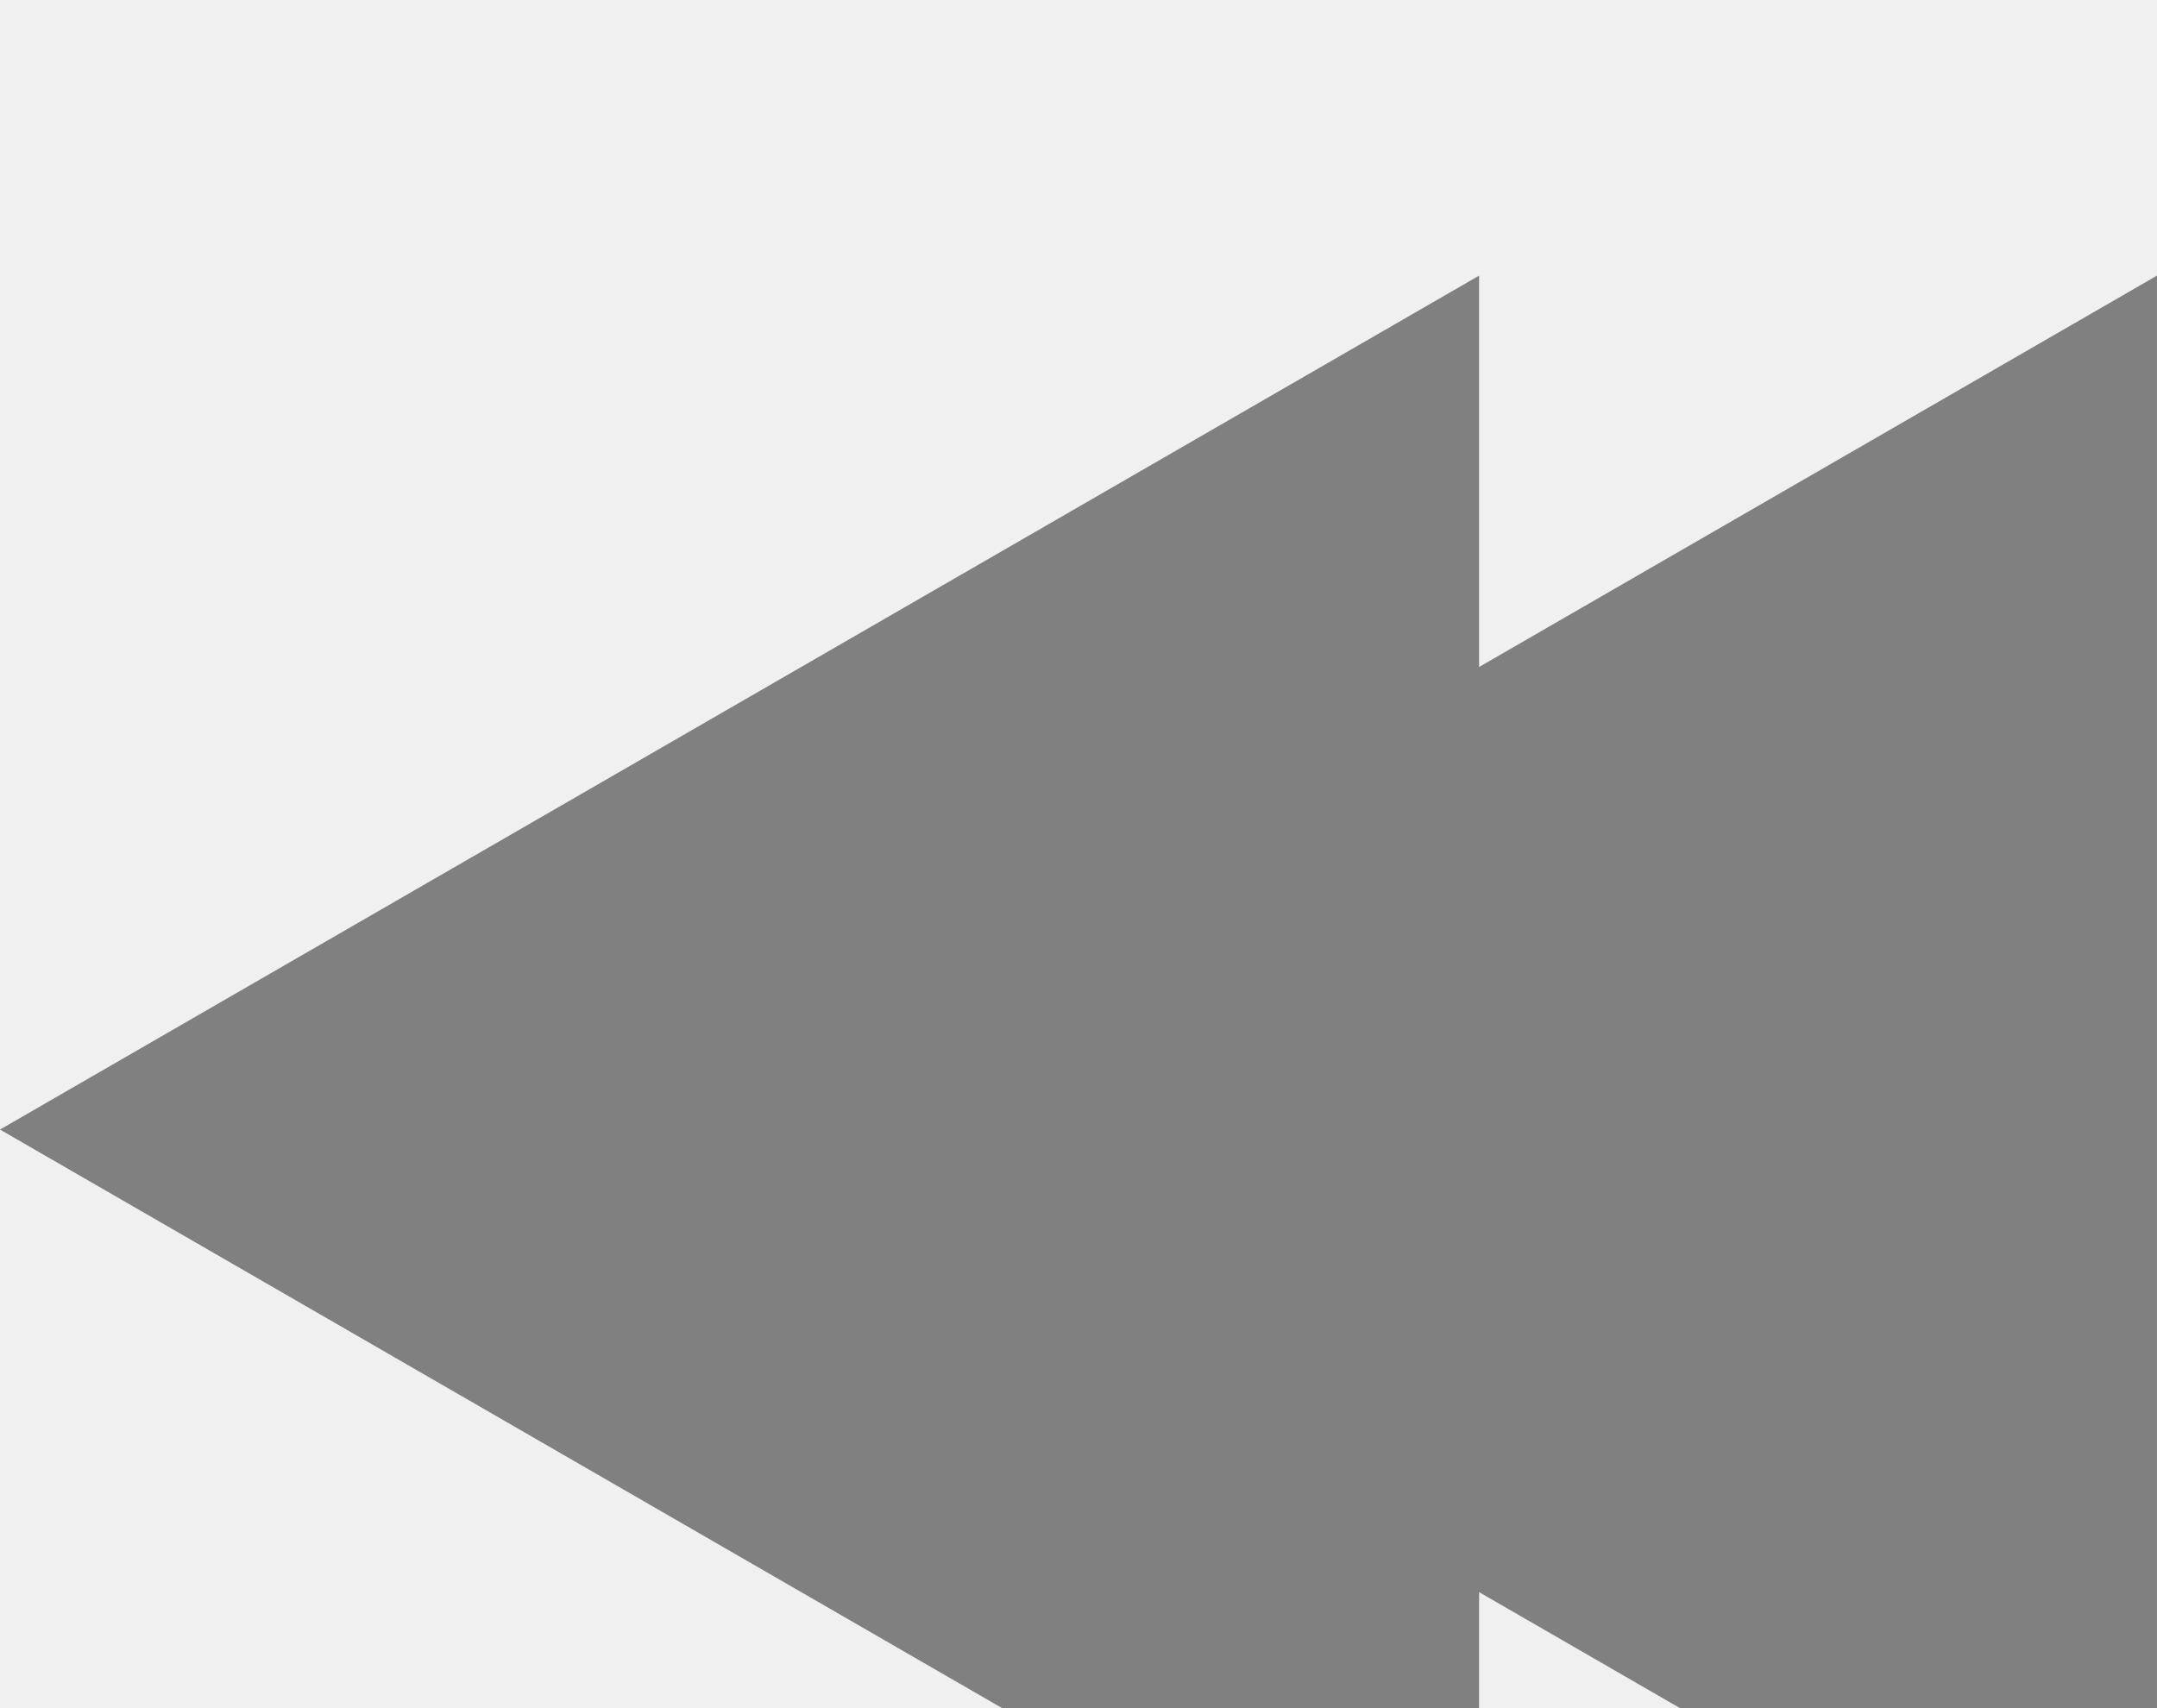
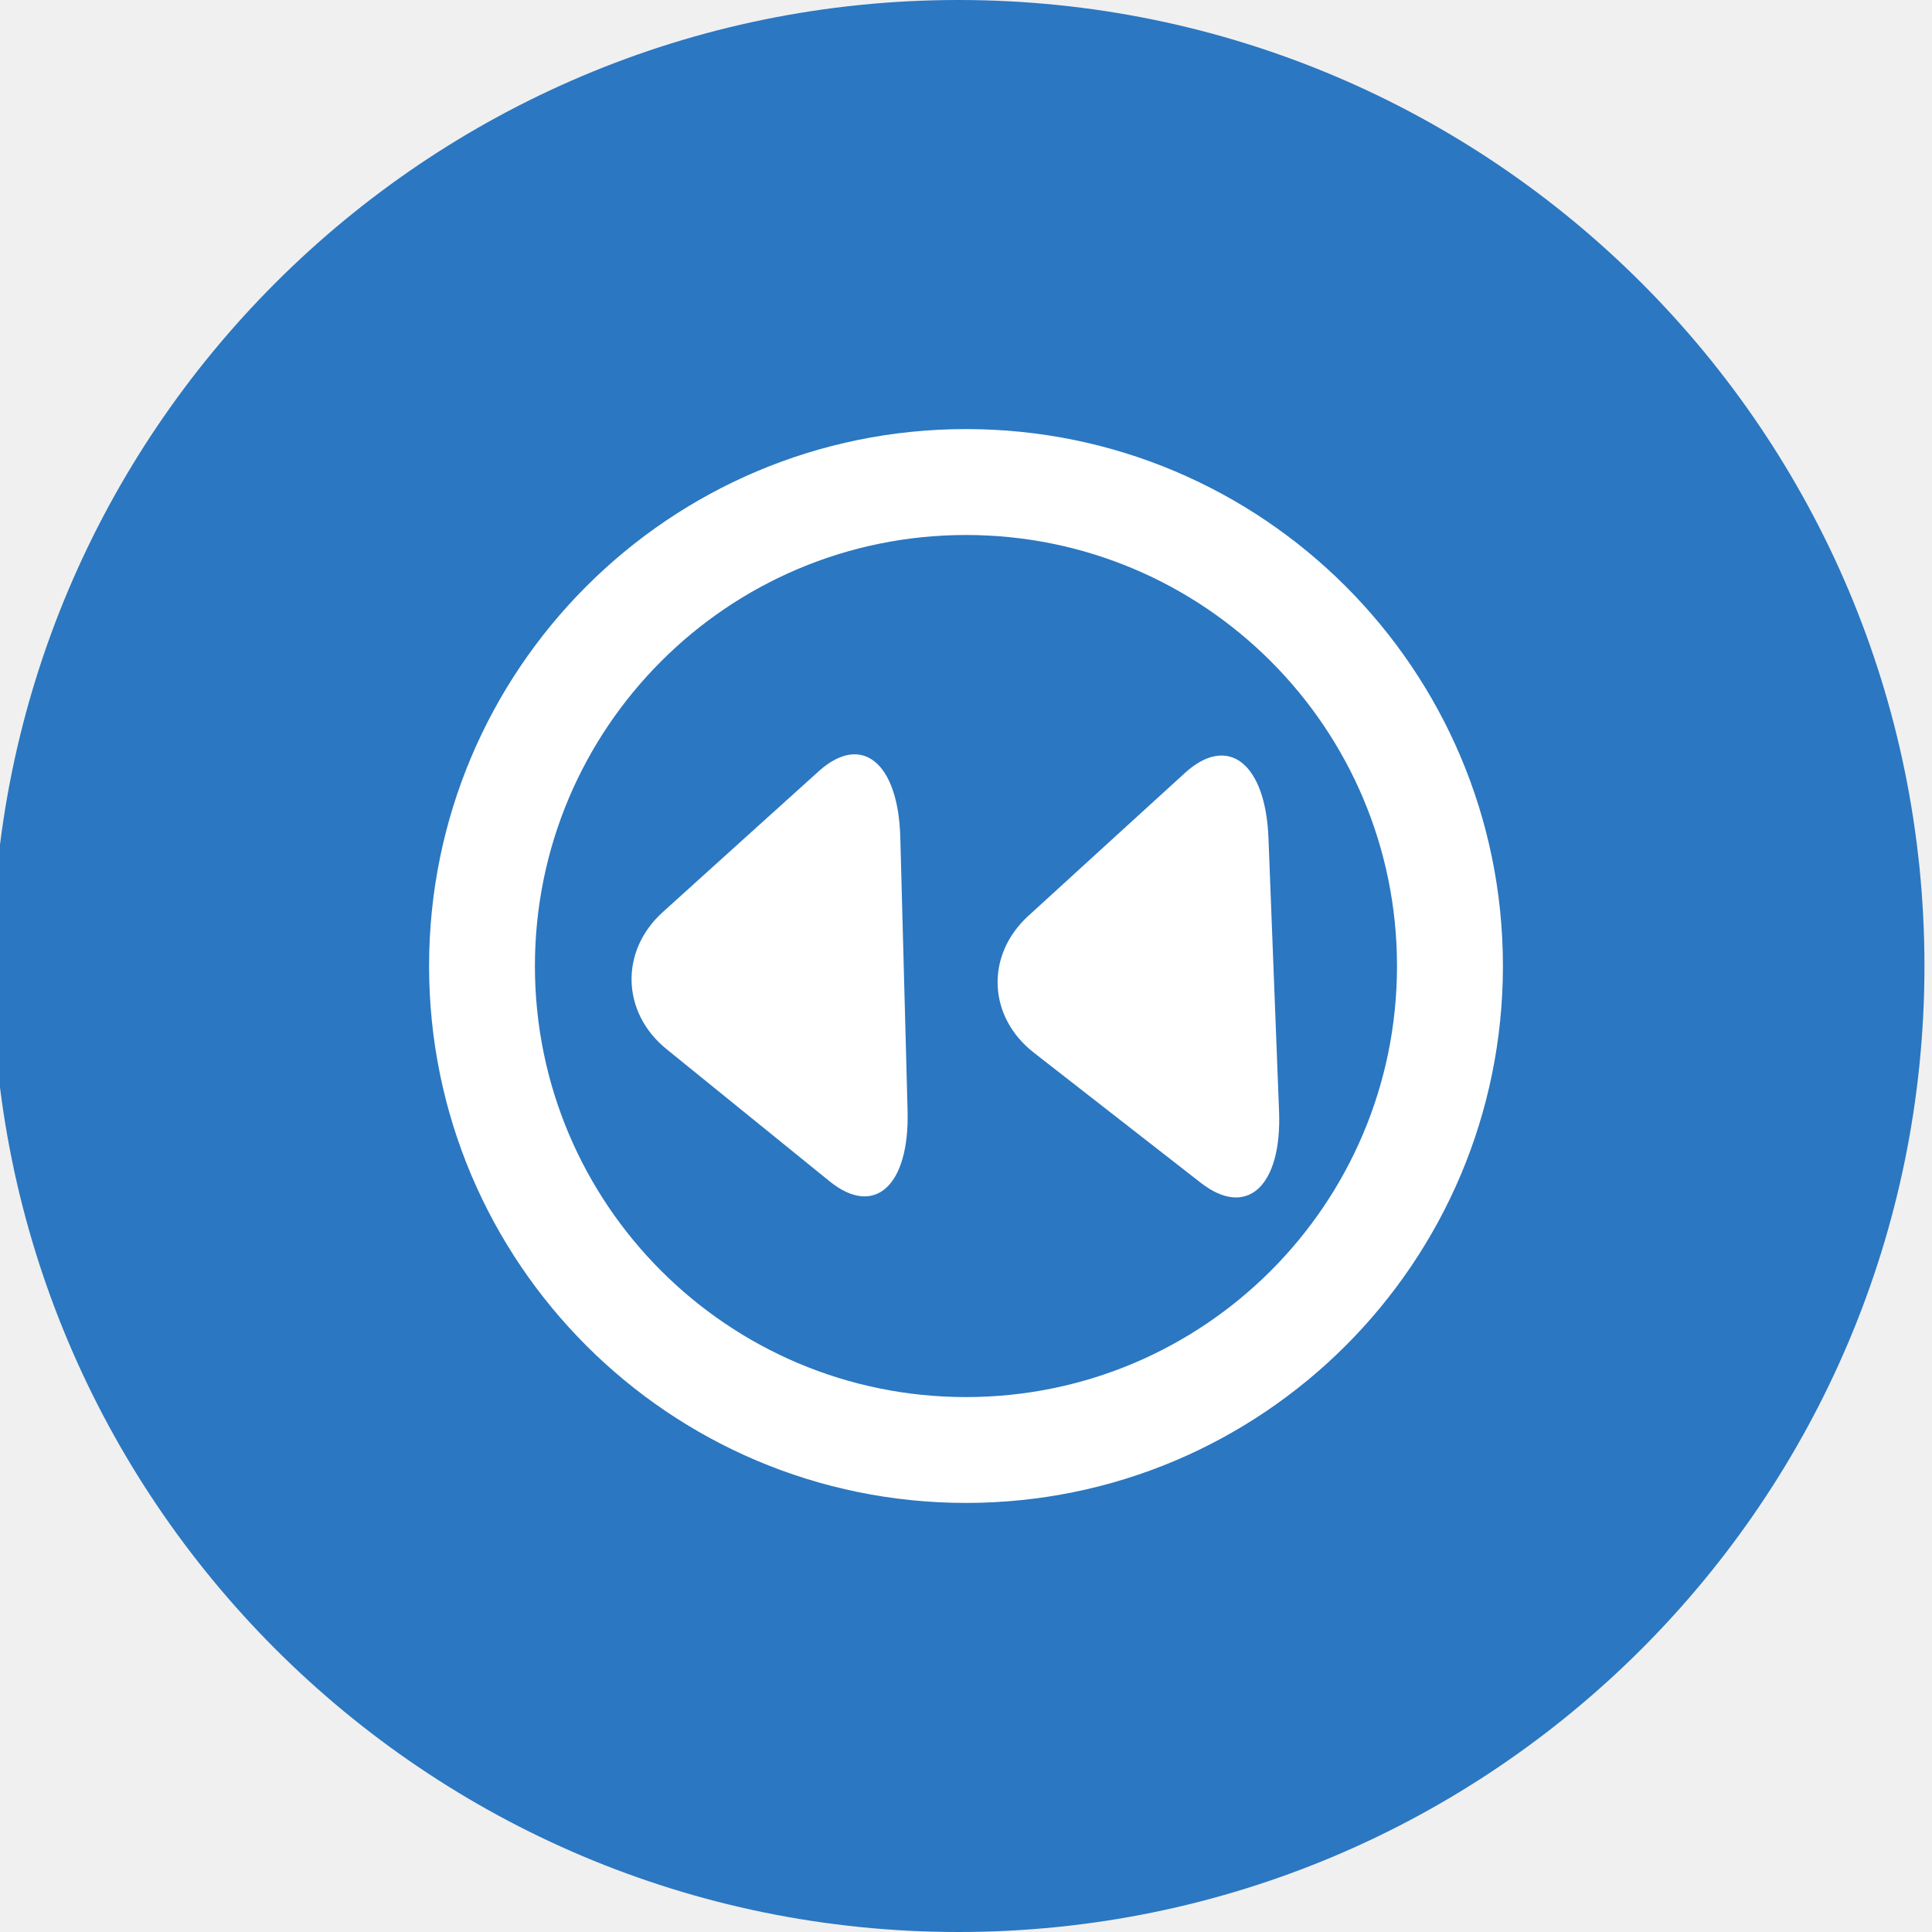
- <svg xmlns="http://www.w3.org/2000/svg" width="100%" height="100%" version="1.1">
-   <polygon points="0,50 65.46,12.2 65.46,87.8" fill="gray" />
-   <polygon points="30,50 95.46,12.2 95.46,87.8" fill="gray" />
+ <svg xmlns="http://www.w3.org/2000/svg" width="512" height="512">
+   <g>
+     <rect fill="none" id="canvas_background" height="402" width="582" y="-1" x="-1" />
+   </g>
+   <g>
+     <path id="svg_1" fill="#2b77c1" d="m-2,256c0,-141.38 114.62,-256 256,-256s256,114.63 256,256s-114.63,256 -256,256s-256,-114.62 -256,-256z" />
+     <path id="svg_4" fill="#fff" d="m256,113.71a142.29,142.29 0 1 0 142.29,142.29a142.28,142.28 0 0 0 -142.29,-142.29zm0,256.53a114.23,114.23 0 1 1 114.22,-114.24a114.24,114.24 0 0 1 -114.22,114.24z" />
+     <path stroke="null" transform="rotate(178.3824 203.4968,259.1649) " id="svg_5" fill="#fff" d="m188.495,313.526c-11.637,9.93 -21.169,1.79 -21.13,-18.15s0.078,-52.52 0.118,-72.45s9.571,-28.07 21.195,-18.09l42.247,36.27c11.611,10 11.598,26.28 0,36.22s-30.766,26.24 -42.43,36.2z" />
+     <path stroke="null" transform="rotate(177.6865 301.0069,259.7758) " id="svg_7" fill="#fff" d="m285.793,314.137c-11.802,9.93 -21.469,1.79 -21.429,-18.15s0.08,-52.52 0.119,-72.45s9.707,-28.07 21.495,-18.09l42.845,36.27c11.775,10 11.762,26.28 0,36.22s-31.202,26.24 -43.03,36.2z" />
+   </g>
</svg>
